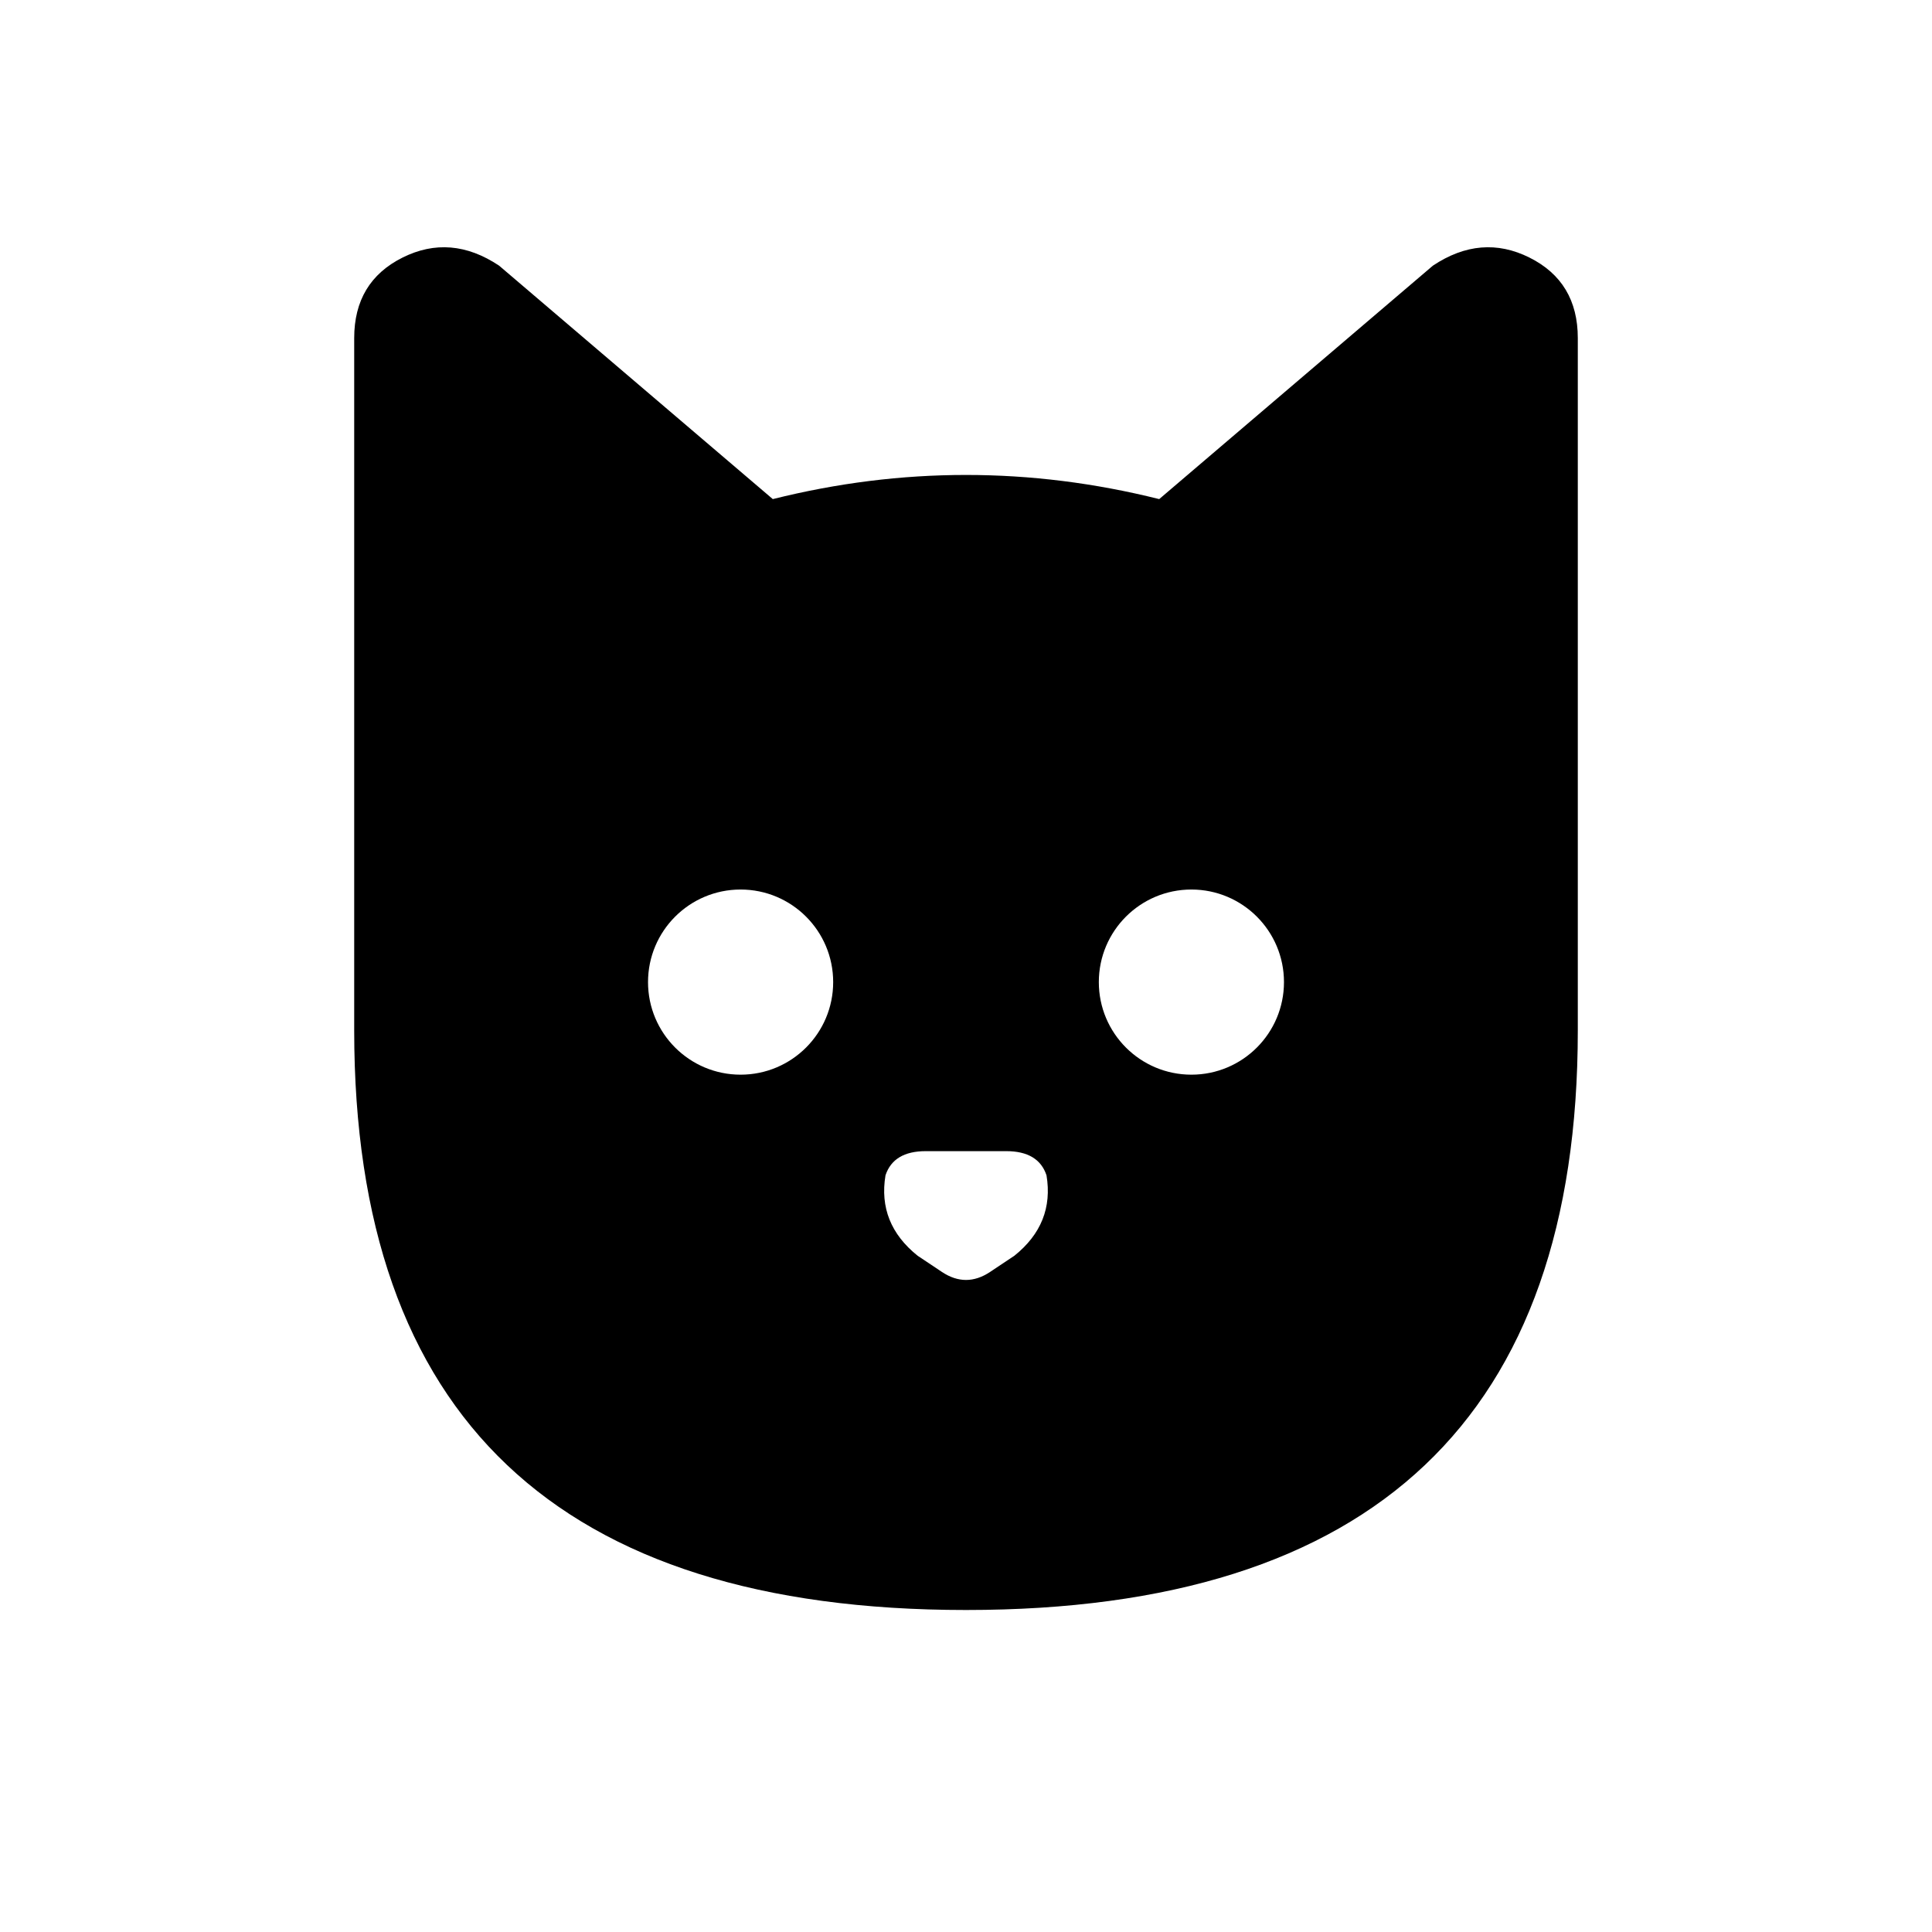
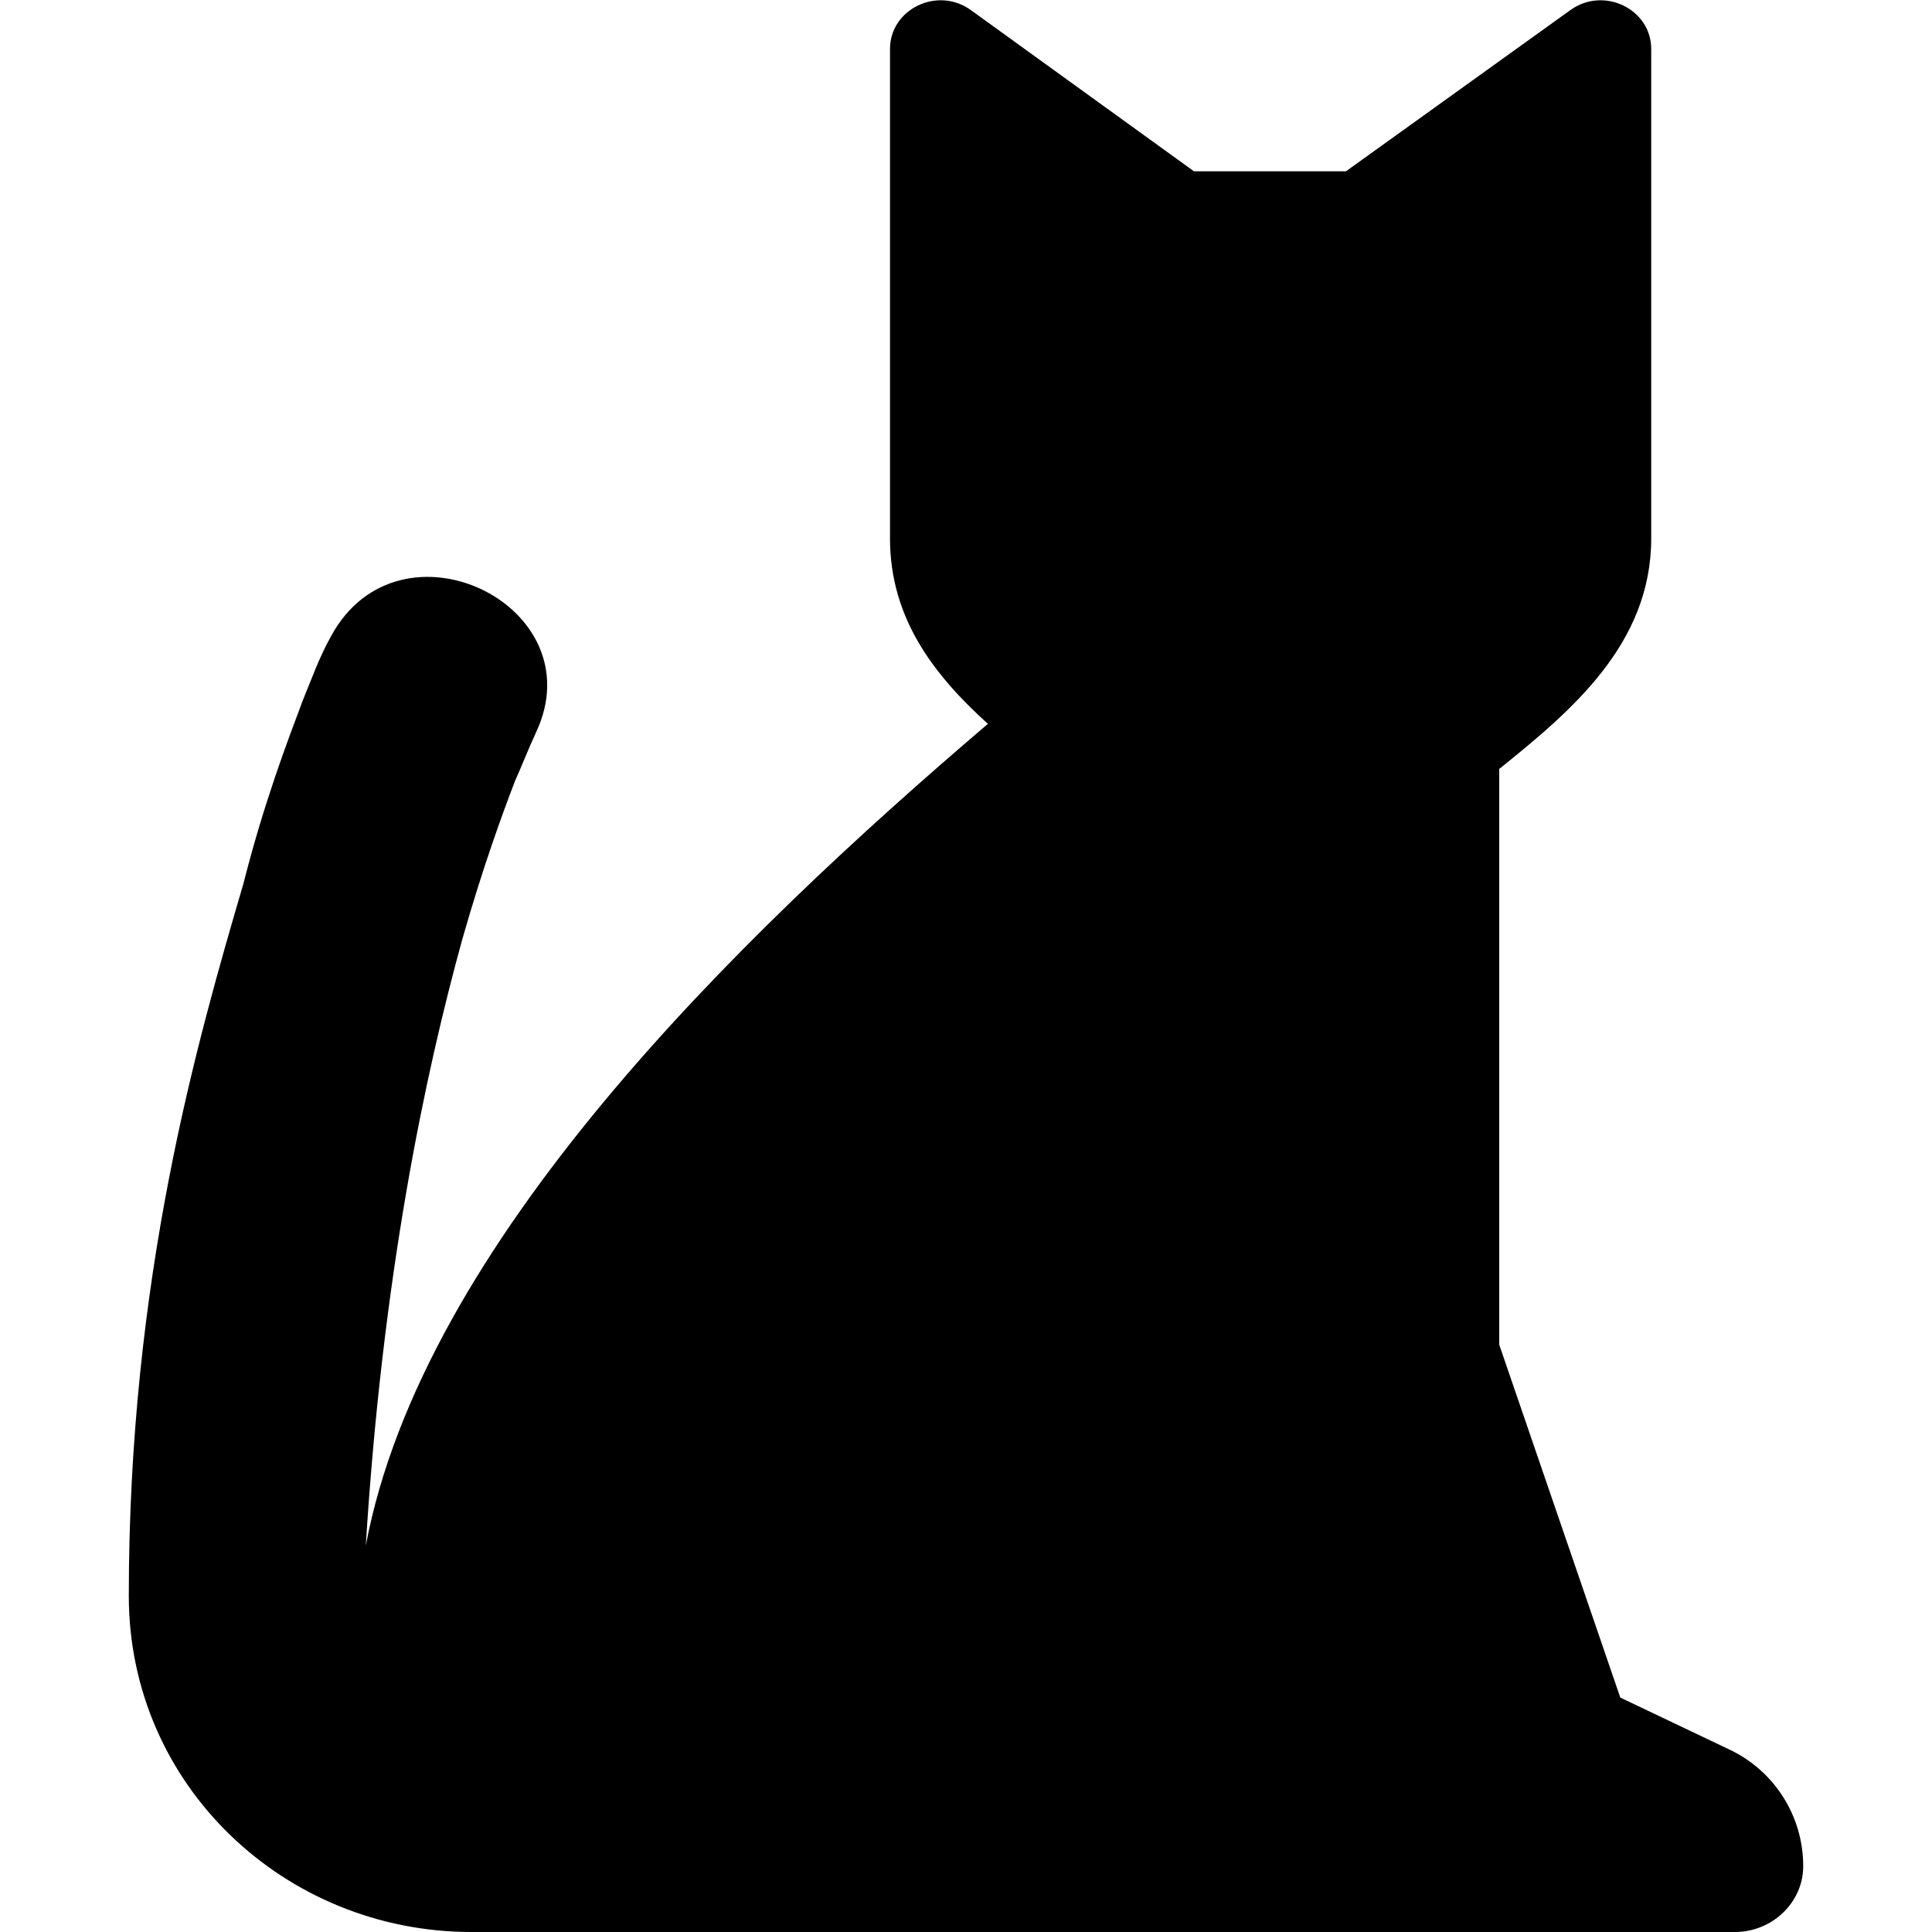
- <svg xmlns="http://www.w3.org/2000/svg" viewBox="0 0 24 24">
-   <path fill-rule="nonzero" d="M5 3.2 Q5.6 2.9 6.2 3.3 L9.6 6.2 Q12 5.6 14.4 6.2 L17.8 3.3 Q18.4 2.9 19 3.2 Q19.6 3.5 19.6 4.2 V12.8 Q19.6 20 12 20 Q4.4 20 4.4 12.8 V4.2 Q4.4 3.5 5 3.2 Z M8.05 12.2 a1.15 1.15 0 1 0 2.3 0 a1.15 1.15 0 1 0 -2.3 0 Z M13.65 12.2 a1.15 1.15 0 1 0 2.3 0 a1.15 1.15 0 1 0 -2.3 0 Z M11 14.6 Q10.9 15.2 11.4 15.6 L11.7 15.8 Q12 16 12.3 15.8 L12.6 15.6 Q13.1 15.2 13 14.6 Q12.9 14.3 12.5 14.3 H11.5 Q11.1 14.3 11 14.6 Z" />
+ <svg xmlns="http://www.w3.org/2000/svg" viewBox="0 0 15 15">
+   <path fill="currentColor" d="m7.54.08l1.73 1.25h1.18L12.19.08c.26-.19.63-.01.63.3v3.8c0 .82-.62 1.34-1.18 1.79v4.47l.94 2.74l.84.4a1 1 0 0 1 .58.91c0 .28-.24.51-.53.51H3.66C2.21 15 1 13.86 1 12.39c0-2.47.53-4.3.89-5.53c.16-.63.34-1.1.46-1.42c.07-.17.13-.34.22-.5c.53-.98 2.06-.24 1.59.75c-.06.13-.11.26-.16.37c-.1.26-.25.67-.41 1.23C3.3 8.34 2.97 9.9 2.84 12c.44-2.34 2.86-4.7 4.83-6.38c-.42-.38-.76-.82-.76-1.44V.38c0-.31.37-.49.63-.3" />
</svg>
